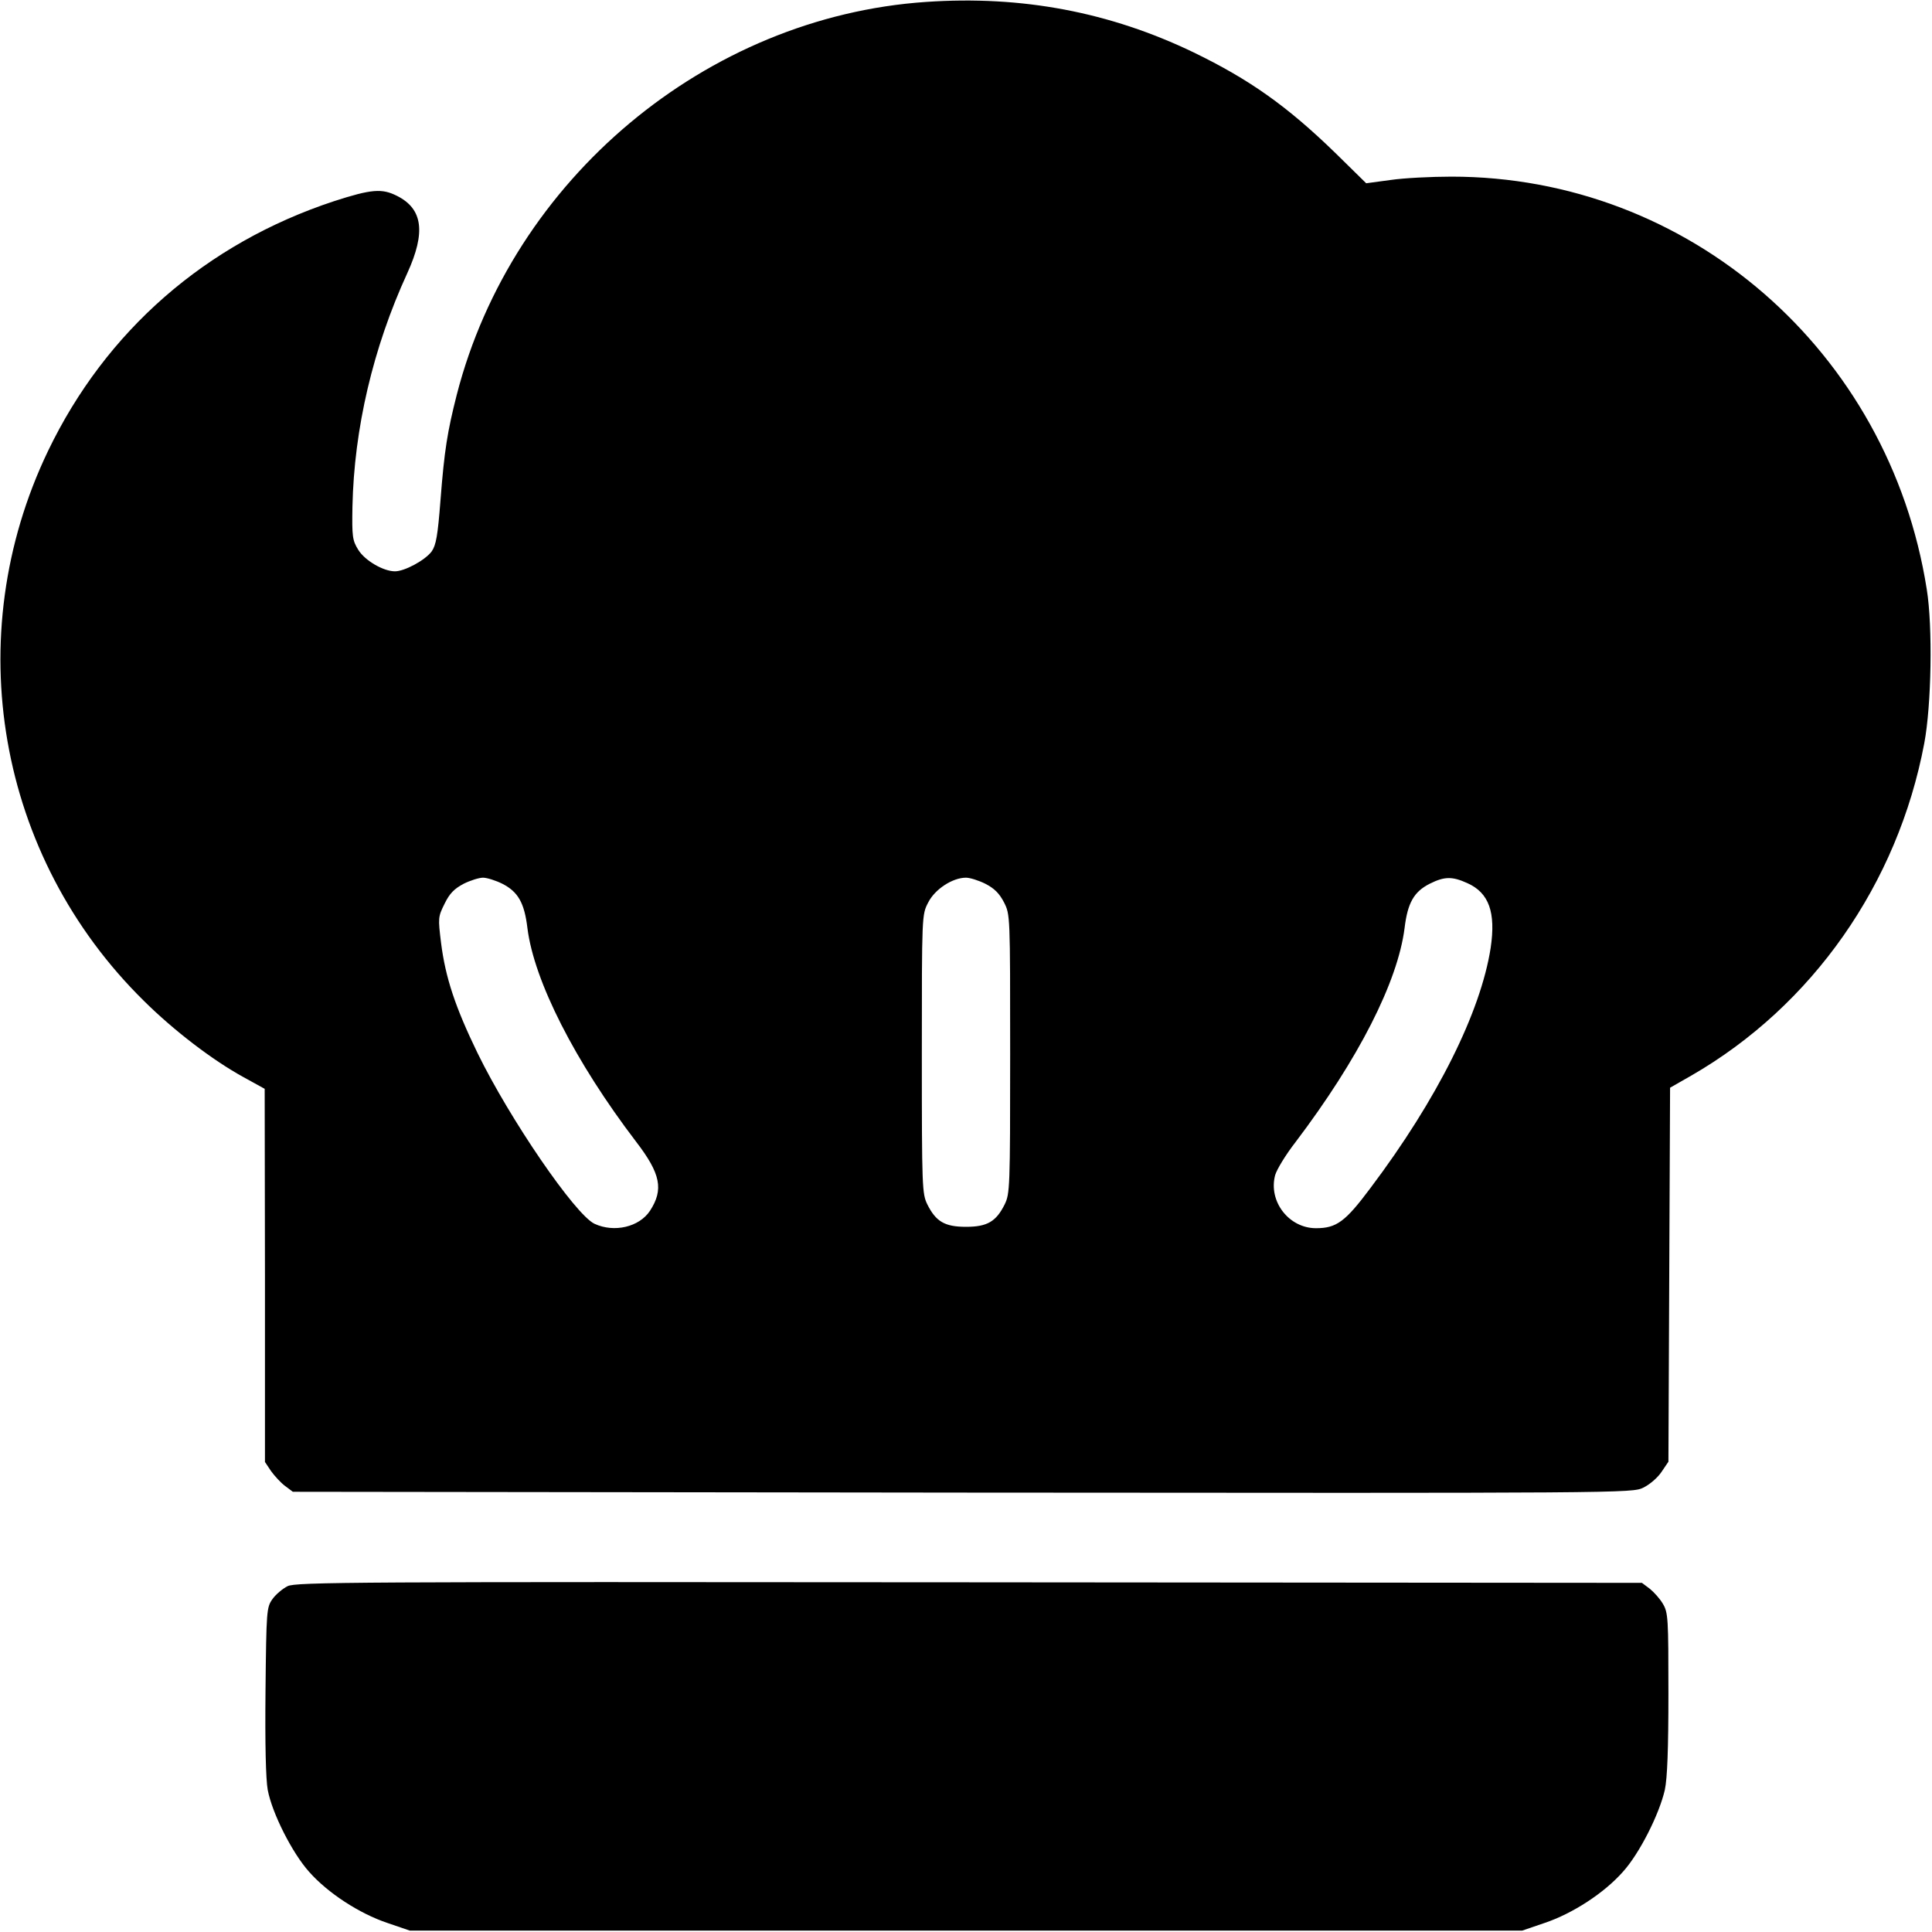
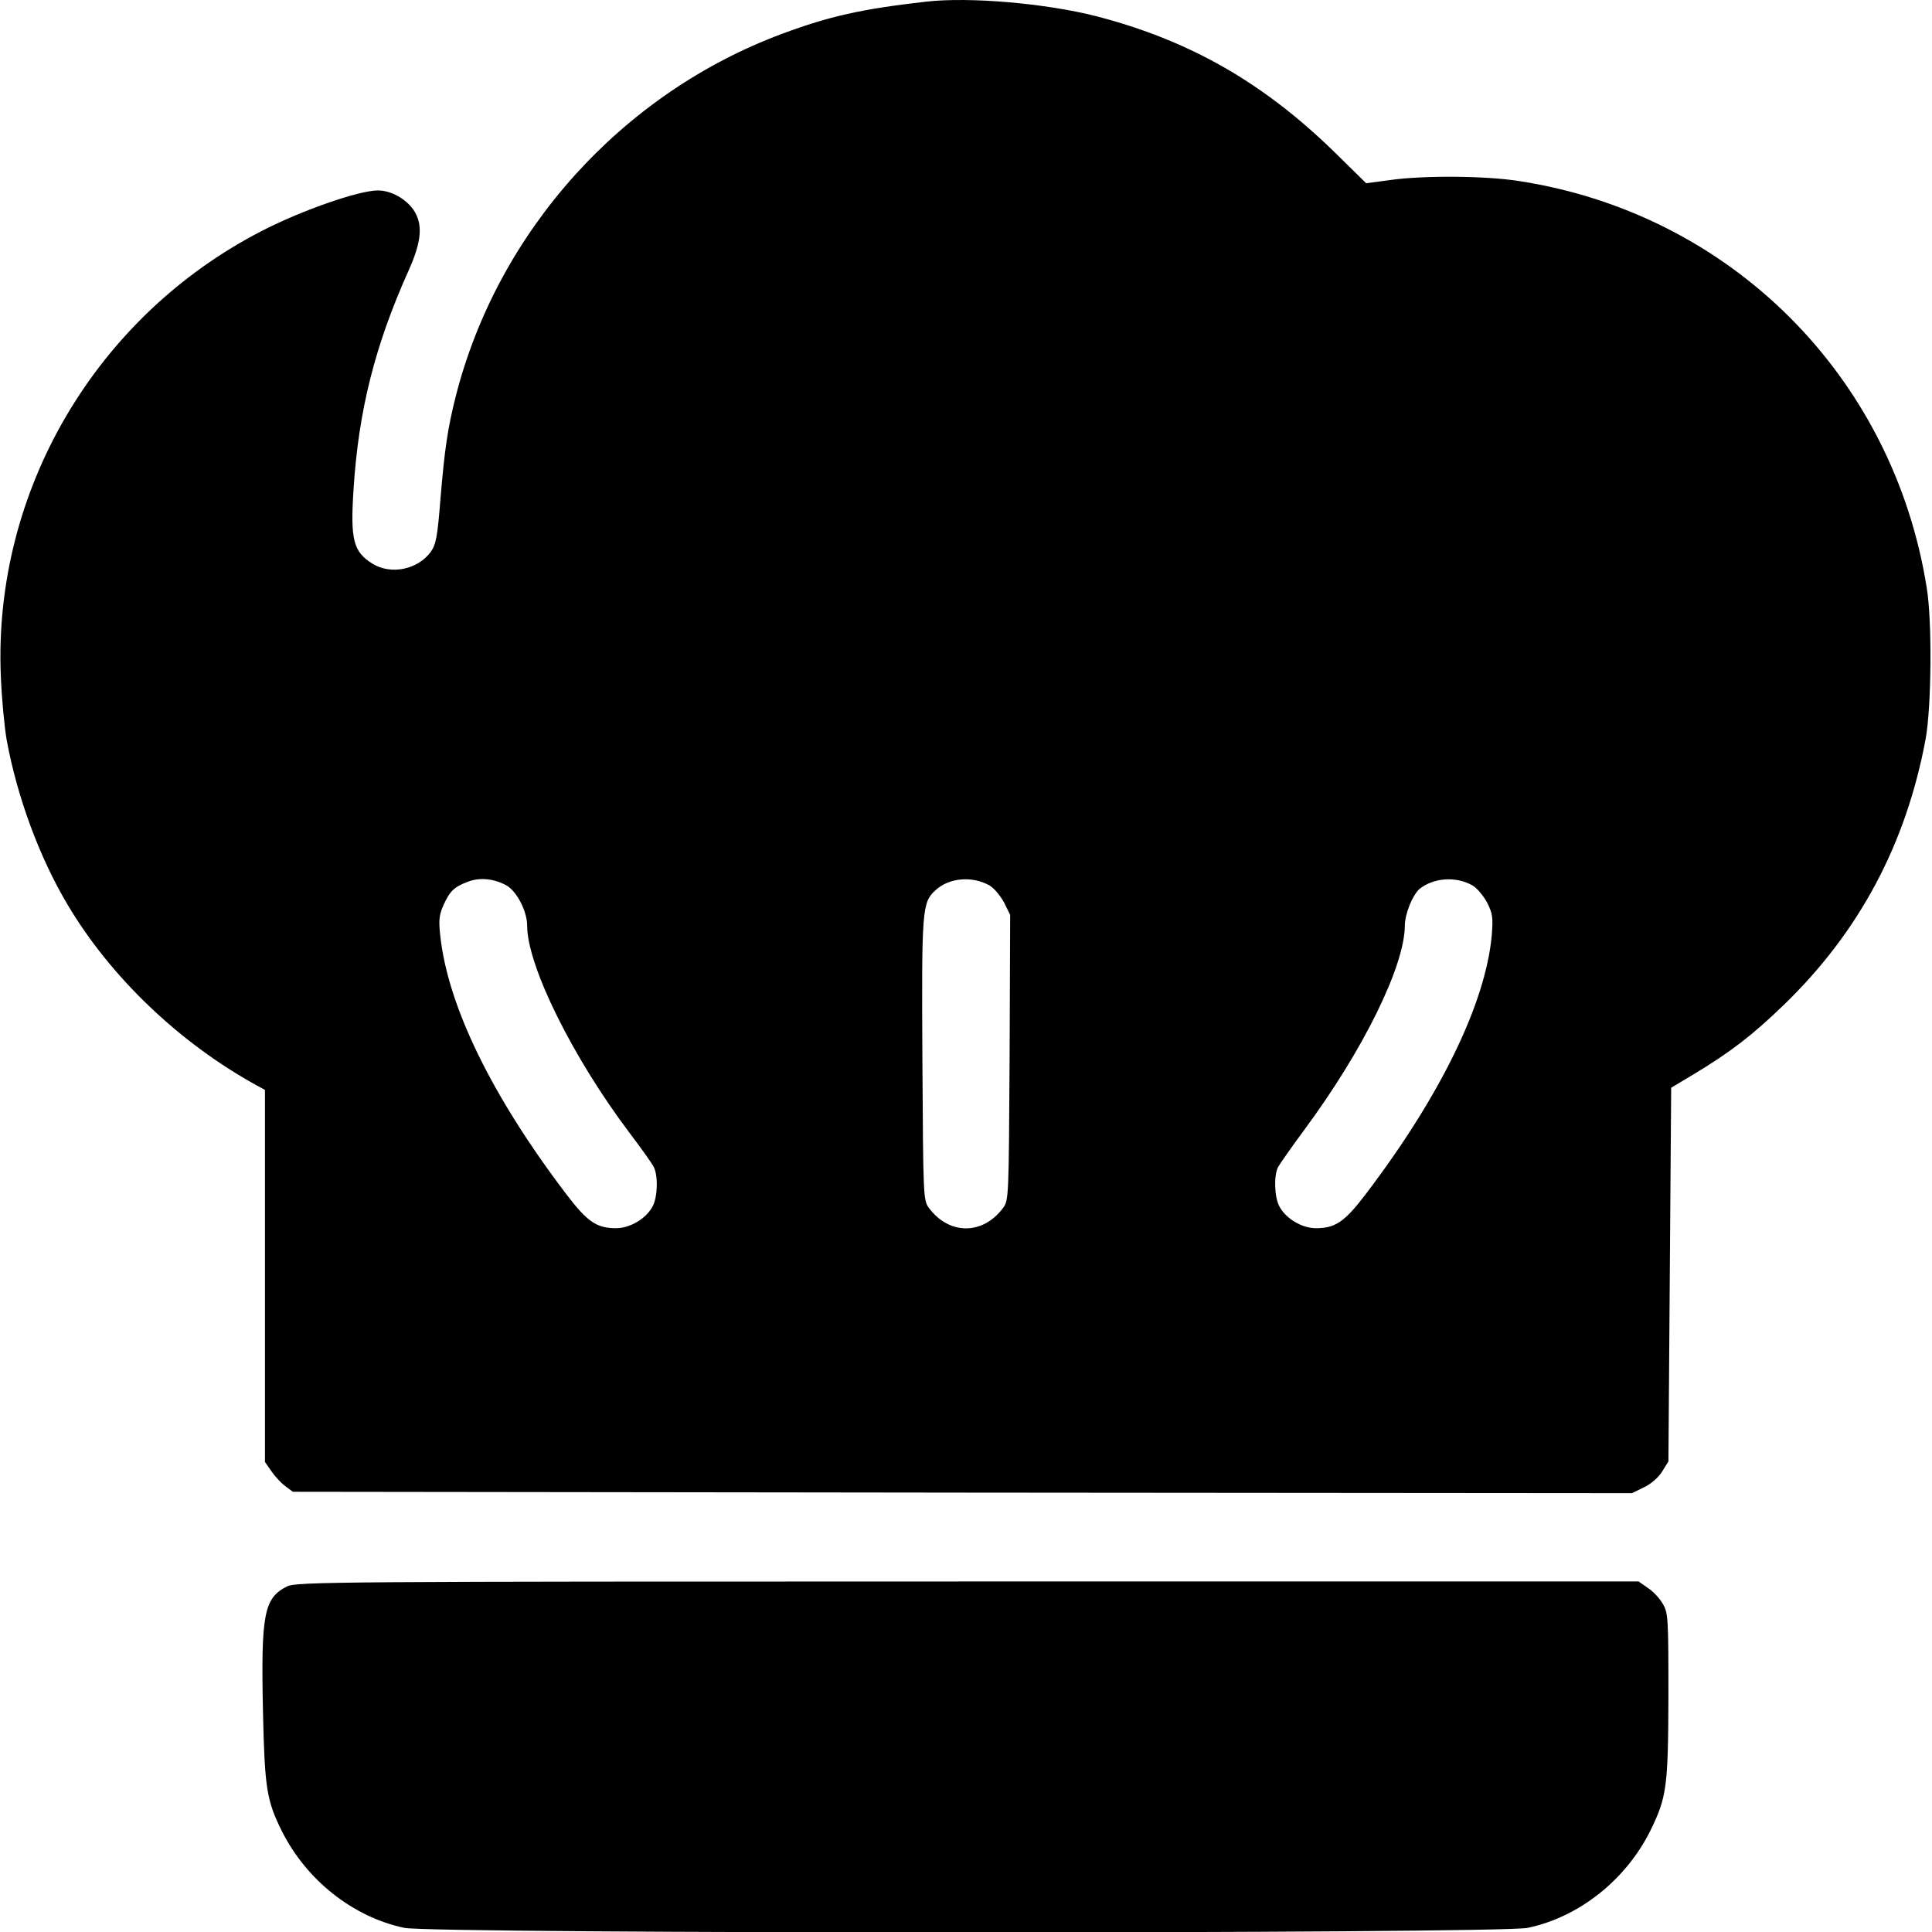
<svg xmlns="http://www.w3.org/2000/svg" version="1.0" width="700pt" height="700pt" viewBox="0 0 700 700" preserveAspectRatio="xMidYMid meet">
  <g transform="translate(0,700) scale(0.1,-0.1)" fill="#000000" stroke="none">
-     <path d="M3355 6993 c-796 -54 -1499 -642 -1700 -1423 -34 -134 -45 -201 -59 -382 -10 -129 -16 -163 -32 -186 -24 -32 -98 -72 -133 -72 -42 0 -109 39 -133 78 -21 34 -23 47 -21 157 6 281 74 574 199 846 67 147 56 232 -37 279 -55 28 -93 25 -229 -19 -464 -153 -827 -470 -1036 -905 -323 -673 -184 -1470 348 -1993 108 -107 248 -214 359 -275 l78 -43 1 -676 0 -676 22 -33 c13 -18 36 -43 51 -54 l28 -21 2426 -3 c2405 -2 2427 -2 2467 18 23 11 52 36 66 57 l25 37 3 677 3 678 77 44 c439 253 748 695 844 1204 26 138 31 422 9 558 -136 864 -863 1495 -1722 1495 -73 0 -172 -5 -220 -12 l-89 -12 -112 110 c-175 170 -311 266 -513 364 -303 146 -622 207 -970 183z m-1535 -3195 c57 -29 80 -69 91 -161 24 -191 172 -483 394 -774 89 -116 100 -173 50 -250 -39 -59 -130 -80 -201 -47 -70 33 -307 379 -424 619 -80 165 -116 272 -132 399 -11 90 -11 94 13 142 18 37 35 54 69 72 24 12 56 22 70 22 14 0 46 -10 70 -22z m1750 0 c33 -17 51 -35 68 -68 22 -44 22 -45 22 -549 0 -486 -1 -506 -20 -545 -31 -62 -63 -81 -140 -81 -77 0 -109 19 -140 81 -19 39 -20 59 -20 545 0 504 0 505 23 549 24 48 88 90 137 90 14 0 46 -10 70 -22z m1747 2 c78 -35 103 -106 84 -234 -36 -233 -194 -550 -436 -871 -91 -122 -123 -145 -197 -145 -98 0 -173 97 -148 192 6 21 39 75 74 120 228 301 370 580 395 775 11 92 34 132 91 161 54 27 82 27 137 2z" />
-     <path d="M1042 1253 c-18 -9 -43 -30 -55 -47 -21 -30 -22 -40 -25 -331 -2 -193 1 -321 8 -360 16 -85 89 -229 150 -297 68 -77 182 -151 283 -185 l82 -28 2015 0 2015 0 82 28 c101 34 215 108 283 185 60 66 132 209 152 297 9 42 13 148 13 350 0 272 -1 292 -20 324 -11 19 -33 43 -48 55 l-28 21 -2437 2 c-2230 2 -2440 1 -2470 -14z" />
+     <path d="M3355 6994 c-236 -27 -350 -53 -520 -116 -582 -216 -1032 -716 -1184 -1315 -29 -115 -40 -190 -55 -369 -11 -139 -16 -166 -35 -193 -47 -65 -145 -85 -212 -43 -69 43 -80 86 -68 270 18 283 77 520 200 793 47 105 52 167 17 219 -29 41 -82 70 -129 70 -69 0 -278 -73 -421 -147 -602 -310 -973 -943 -945 -1612 3 -80 13 -184 21 -231 38 -207 118 -425 221 -598 156 -263 406 -501 684 -654 l31 -17 0 -674 0 -674 23 -33 c12 -18 35 -43 50 -54 l28 -21 2426 -3 2426 -2 43 21 c26 12 53 36 66 57 l23 37 5 677 5 677 82 49 c134 81 211 140 326 251 273 264 443 582 514 964 21 117 24 424 4 547 -122 768 -711 1356 -1477 1474 -120 19 -341 21 -465 4 l-89 -12 -117 115 c-259 252 -525 403 -860 490 -184 47 -460 71 -618 53z m-1520 -3202 c38 -22 75 -94 75 -146 0 -145 165 -478 372 -752 41 -54 80 -109 86 -121 17 -31 15 -109 -3 -143 -23 -45 -82 -80 -133 -80 -70 0 -104 23 -180 123 -270 355 -430 683 -457 938 -6 55 -4 74 12 110 23 51 39 66 90 85 43 16 94 10 138 -14z m1750 0 c17 -10 40 -38 53 -62 l22 -45 -2 -517 c-3 -506 -3 -517 -24 -545 -73 -98 -195 -98 -268 0 -21 28 -21 39 -24 540 -3 548 -1 567 48 612 49 45 132 52 195 17z m1750 0 c17 -10 40 -38 53 -62 20 -40 22 -54 17 -118 -22 -246 -186 -583 -457 -939 -76 -100 -110 -123 -180 -123 -51 0 -110 35 -133 80 -18 34 -20 112 -4 142 6 11 48 71 93 132 215 290 365 595 366 742 0 43 28 111 53 133 51 41 132 47 192 13z" />
+     <path d="M1040 1252 c-84 -42 -95 -99 -87 -461 6 -267 13 -315 68 -425 89 -178 258 -312 444 -351 105 -22 3965 -22 4070 0 186 39 355 173 444 351 60 122 65 159 66 489 0 285 -1 302 -21 335 -11 19 -35 45 -54 57 l-33 23 -2431 0 c-2294 0 -2433 -1 -2466 -18z" />
  </g>
</svg>
